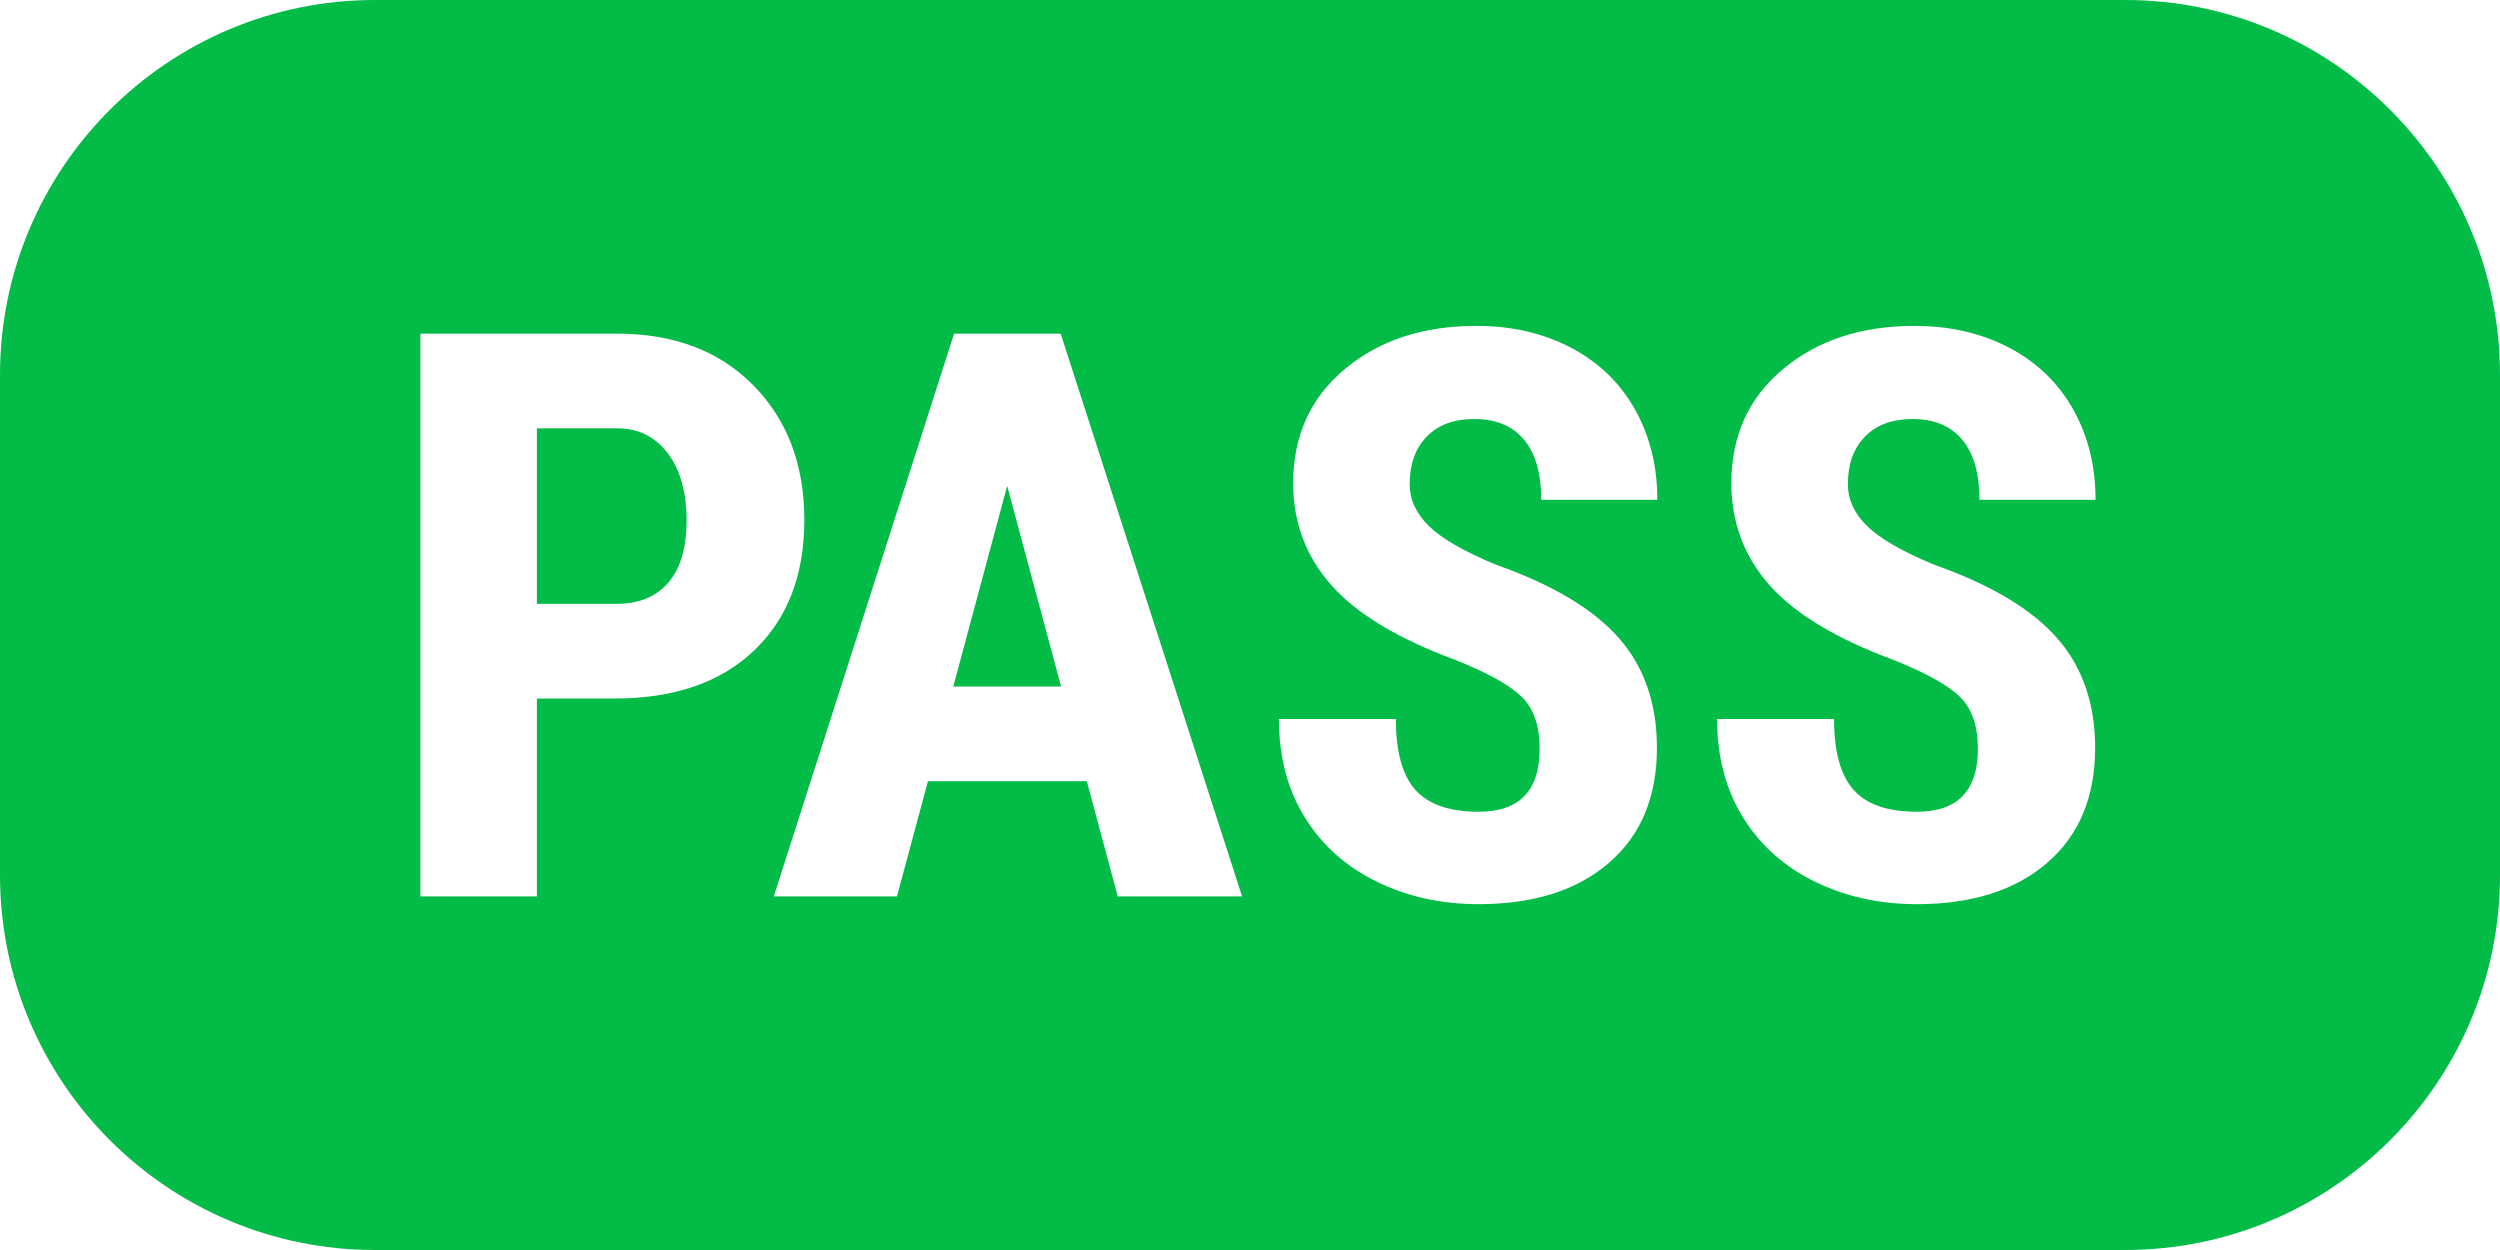
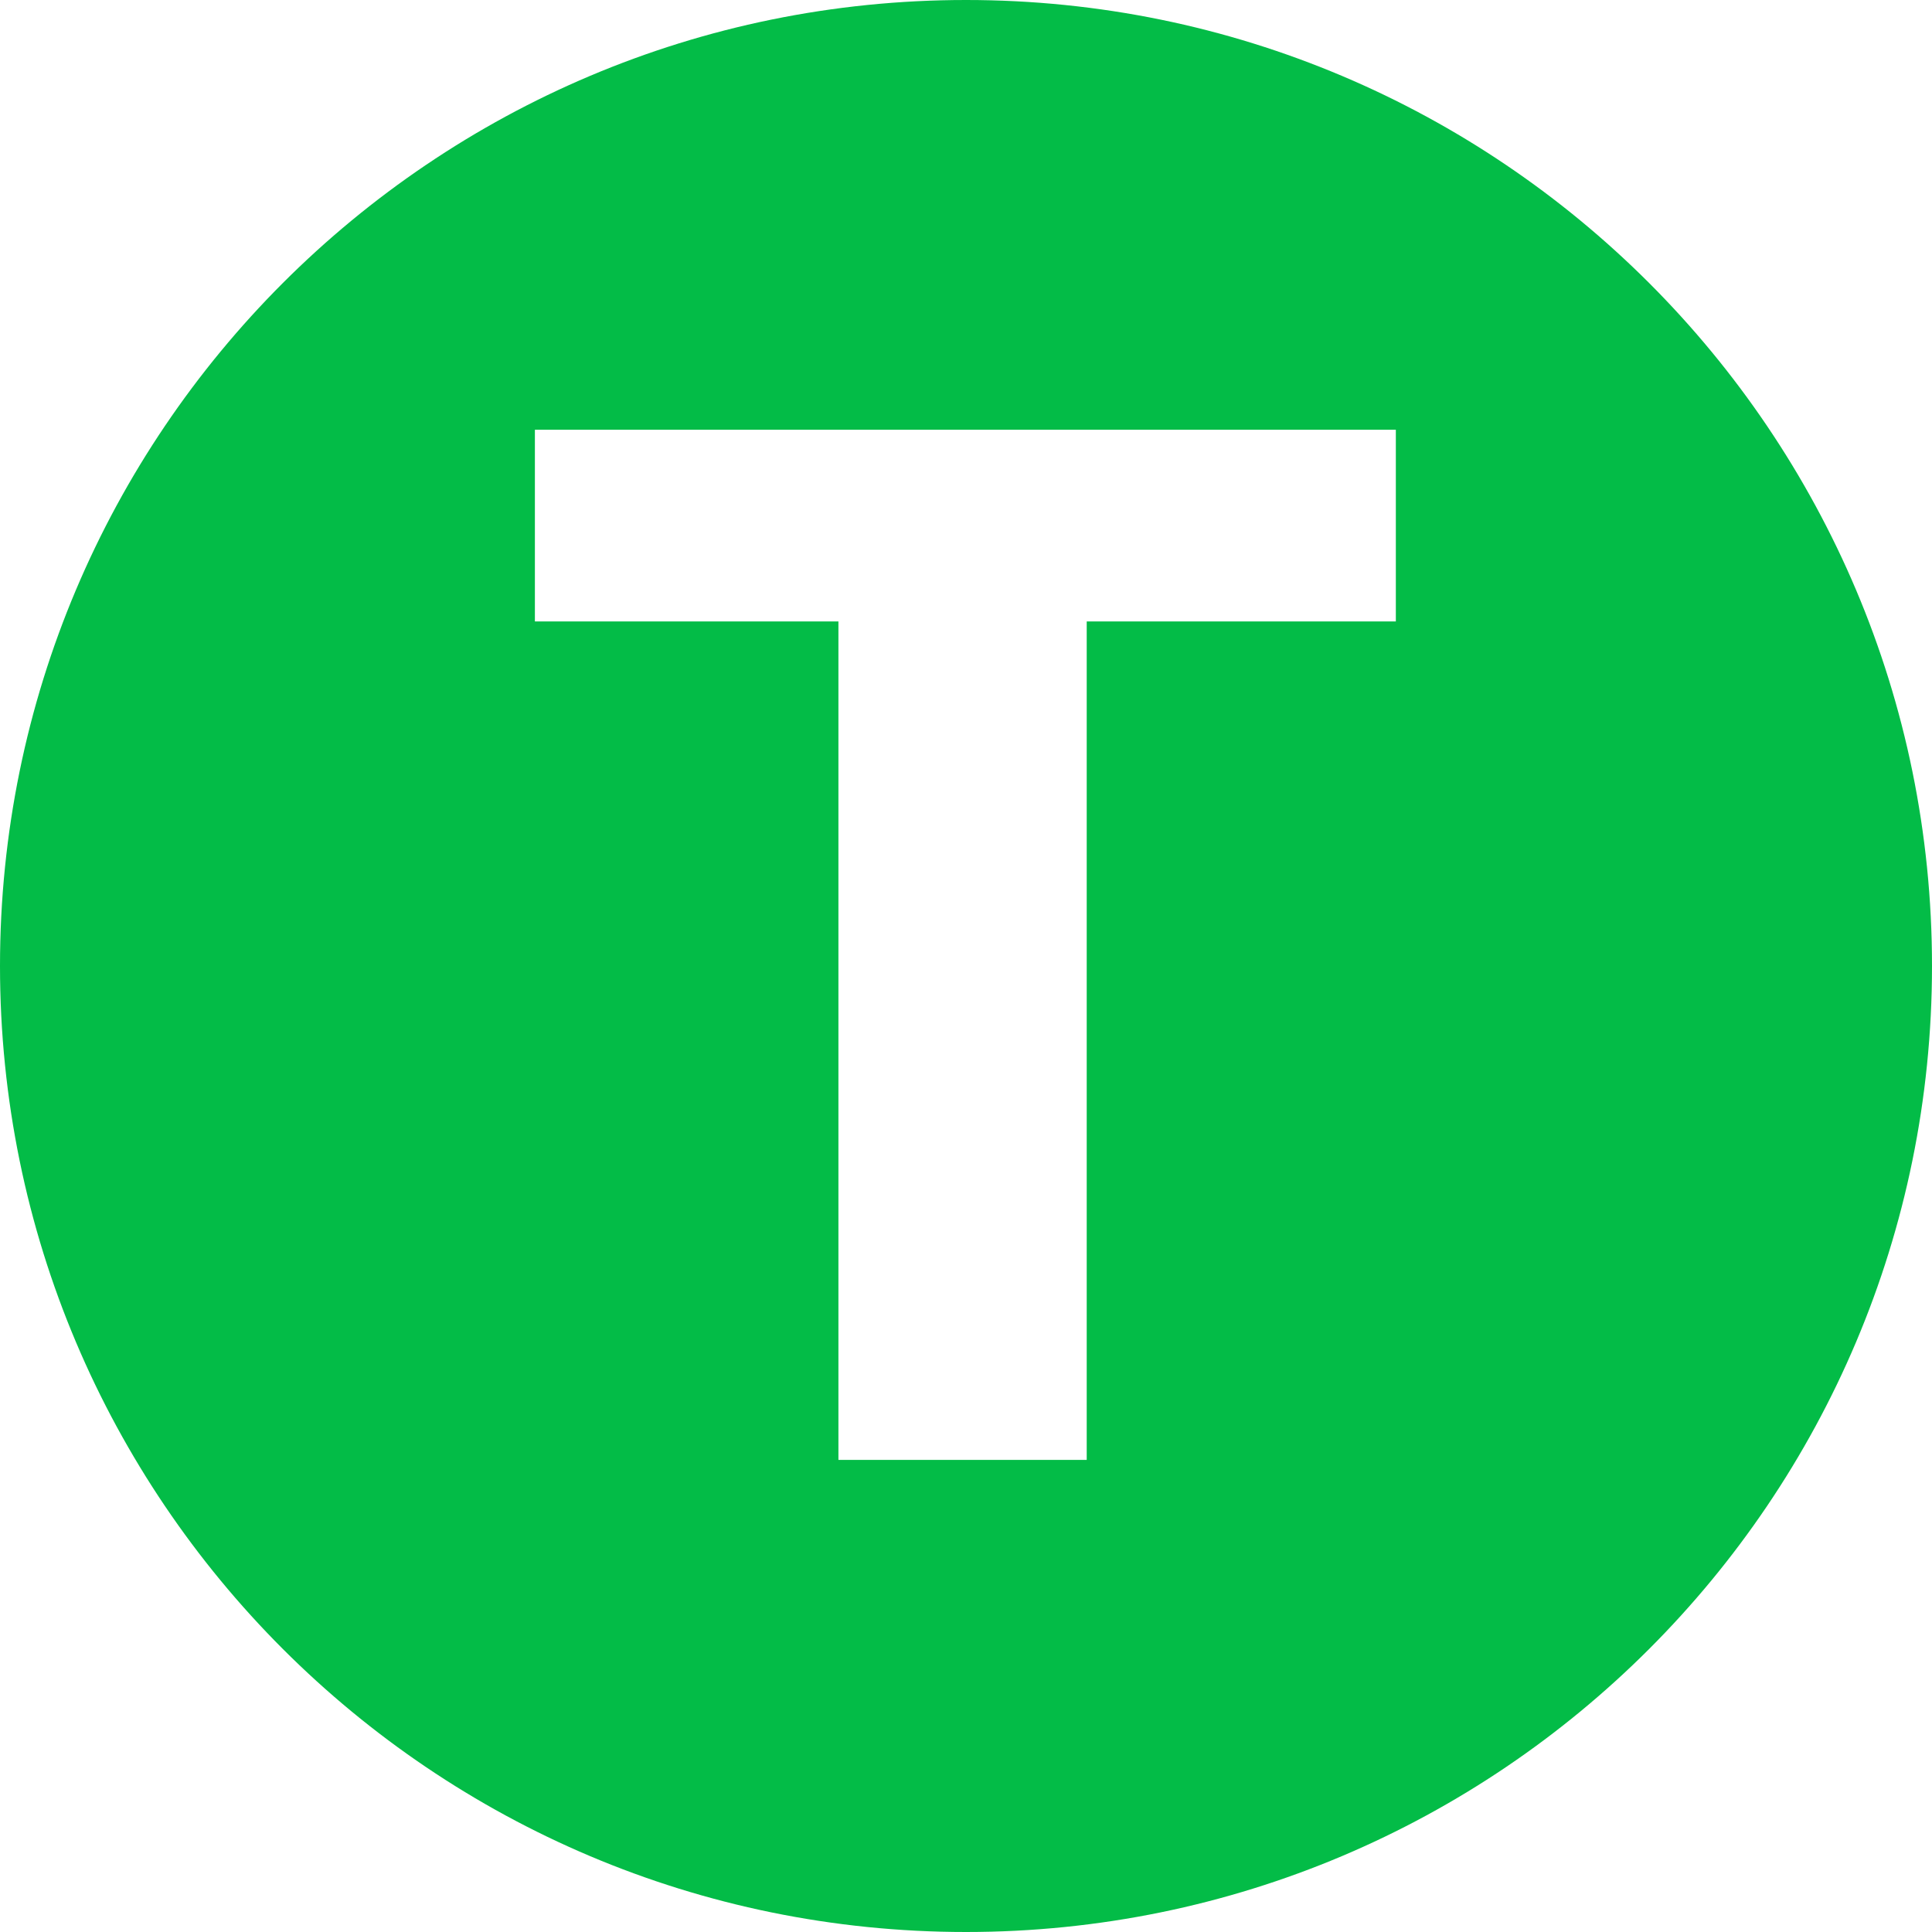
- <svg xmlns="http://www.w3.org/2000/svg" width="32" height="16" viewBox="0 0 200 100">
-   <rect style="fill: rgb(3, 188, 71);" width="200" height="100" rx="30" ry="30" />
-   <path d="M 162.226 182.866 L 152.846 182.866 L 152.846 207.366 L 138.776 207.366 L 138.776 137.696 L 162.506 137.696 C 169.399 137.696 174.896 139.833 178.996 144.106 C 183.096 148.379 185.146 153.929 185.146 160.756 C 185.146 167.583 183.119 172.976 179.066 176.936 C 175.013 180.889 169.399 182.866 162.226 182.866 Z M 152.846 149.416 L 152.846 171.146 L 162.506 171.146 C 165.186 171.146 167.259 170.266 168.726 168.506 C 170.193 166.753 170.926 164.203 170.926 160.856 C 170.926 157.376 170.179 154.609 168.686 152.556 C 167.186 150.496 165.176 149.449 162.656 149.416 L 152.846 149.416 ZM 222.993 207.366 L 219.263 193.106 L 200.073 193.106 L 196.333 207.366 L 181.453 207.366 L 203.233 137.696 L 216.103 137.696 L 238.013 207.366 L 222.993 207.366 Z M 209.643 156.546 L 203.133 181.386 L 216.153 181.386 L 209.643 156.546 ZM 273.953 189.086 C 273.953 186.246 273.227 184.099 271.773 182.646 C 270.32 181.199 267.68 179.693 263.853 178.126 C 256.867 175.479 251.843 172.379 248.783 168.826 C 245.717 165.266 244.183 161.063 244.183 156.216 C 244.183 150.343 246.267 145.629 250.433 142.076 C 254.593 138.516 259.88 136.736 266.293 136.736 C 270.567 136.736 274.38 137.636 277.733 139.436 C 281.08 141.243 283.657 143.789 285.463 147.076 C 287.263 150.363 288.163 154.093 288.163 158.266 L 274.143 158.266 C 274.143 155.013 273.45 152.533 272.063 150.826 C 270.677 149.119 268.673 148.266 266.053 148.266 C 263.6 148.266 261.687 148.993 260.313 150.446 C 258.94 151.899 258.253 153.853 258.253 156.306 C 258.253 158.219 259.02 159.949 260.553 161.496 C 262.087 163.049 264.797 164.653 268.683 166.306 C 275.483 168.766 280.42 171.783 283.493 175.356 C 286.573 178.929 288.113 183.473 288.113 188.986 C 288.113 195.053 286.183 199.793 282.323 203.206 C 278.463 206.619 273.217 208.326 266.583 208.326 C 262.083 208.326 257.983 207.399 254.283 205.546 C 250.583 203.699 247.69 201.053 245.603 197.606 C 243.51 194.159 242.463 190.093 242.463 185.406 L 256.583 185.406 C 256.583 189.426 257.363 192.343 258.923 194.156 C 260.49 195.976 263.043 196.886 266.583 196.886 C 271.497 196.886 273.953 194.286 273.953 189.086 ZM 326.875 189.086 C 326.875 186.246 326.148 184.099 324.695 182.646 C 323.241 181.199 320.601 179.693 316.775 178.126 C 309.788 175.479 304.765 172.379 301.705 168.826 C 298.638 165.266 297.105 161.063 297.105 156.216 C 297.105 150.343 299.188 145.629 303.355 142.076 C 307.515 138.516 312.801 136.736 319.215 136.736 C 323.488 136.736 327.301 137.636 330.655 139.436 C 334.001 141.243 336.578 143.789 338.385 147.076 C 340.185 150.363 341.085 154.093 341.085 158.266 L 327.065 158.266 C 327.065 155.013 326.371 152.533 324.985 150.826 C 323.598 149.119 321.595 148.266 318.975 148.266 C 316.521 148.266 314.608 148.993 313.235 150.446 C 311.861 151.899 311.175 153.853 311.175 156.306 C 311.175 158.219 311.941 159.949 313.475 161.496 C 315.008 163.049 317.718 164.653 321.605 166.306 C 328.405 168.766 333.341 171.783 336.415 175.356 C 339.495 178.929 341.035 183.473 341.035 188.986 C 341.035 195.053 339.105 199.793 335.245 203.206 C 331.385 206.619 326.138 208.326 319.505 208.326 C 315.005 208.326 310.905 207.399 307.205 205.546 C 303.505 203.699 300.611 201.053 298.525 197.606 C 296.431 194.159 295.385 190.093 295.385 185.406 L 309.505 185.406 C 309.505 189.426 310.285 192.343 311.845 194.156 C 313.411 195.976 315.965 196.886 319.505 196.886 C 324.418 196.886 326.875 194.286 326.875 189.086 Z" transform="matrix(0.662413, 0, 0, 0.646219, -58.29601, -62.29065)" style="fill: rgb(255, 255, 255); white-space: pre;" />
+ <svg xmlns="http://www.w3.org/2000/svg" width="16" height="16" viewBox="0 0 128 128">
+   <circle style="fill: rgb(3, 188, 71);" cx="64" cy="64" r="64" />
+   <path d="M 92.478 28.472 L 92.478 41.172 L 71.998 41.172 L 71.998 96.722 L 55.548 96.722 L 55.548 41.172 L 35.438 41.172 L 35.438 28.472 L 92.478 28.472 Z" transform="matrix(1, 0, 0, 1, 0, 0)" style="fill: rgb(255, 255, 255); white-space: pre;" />
</svg>
